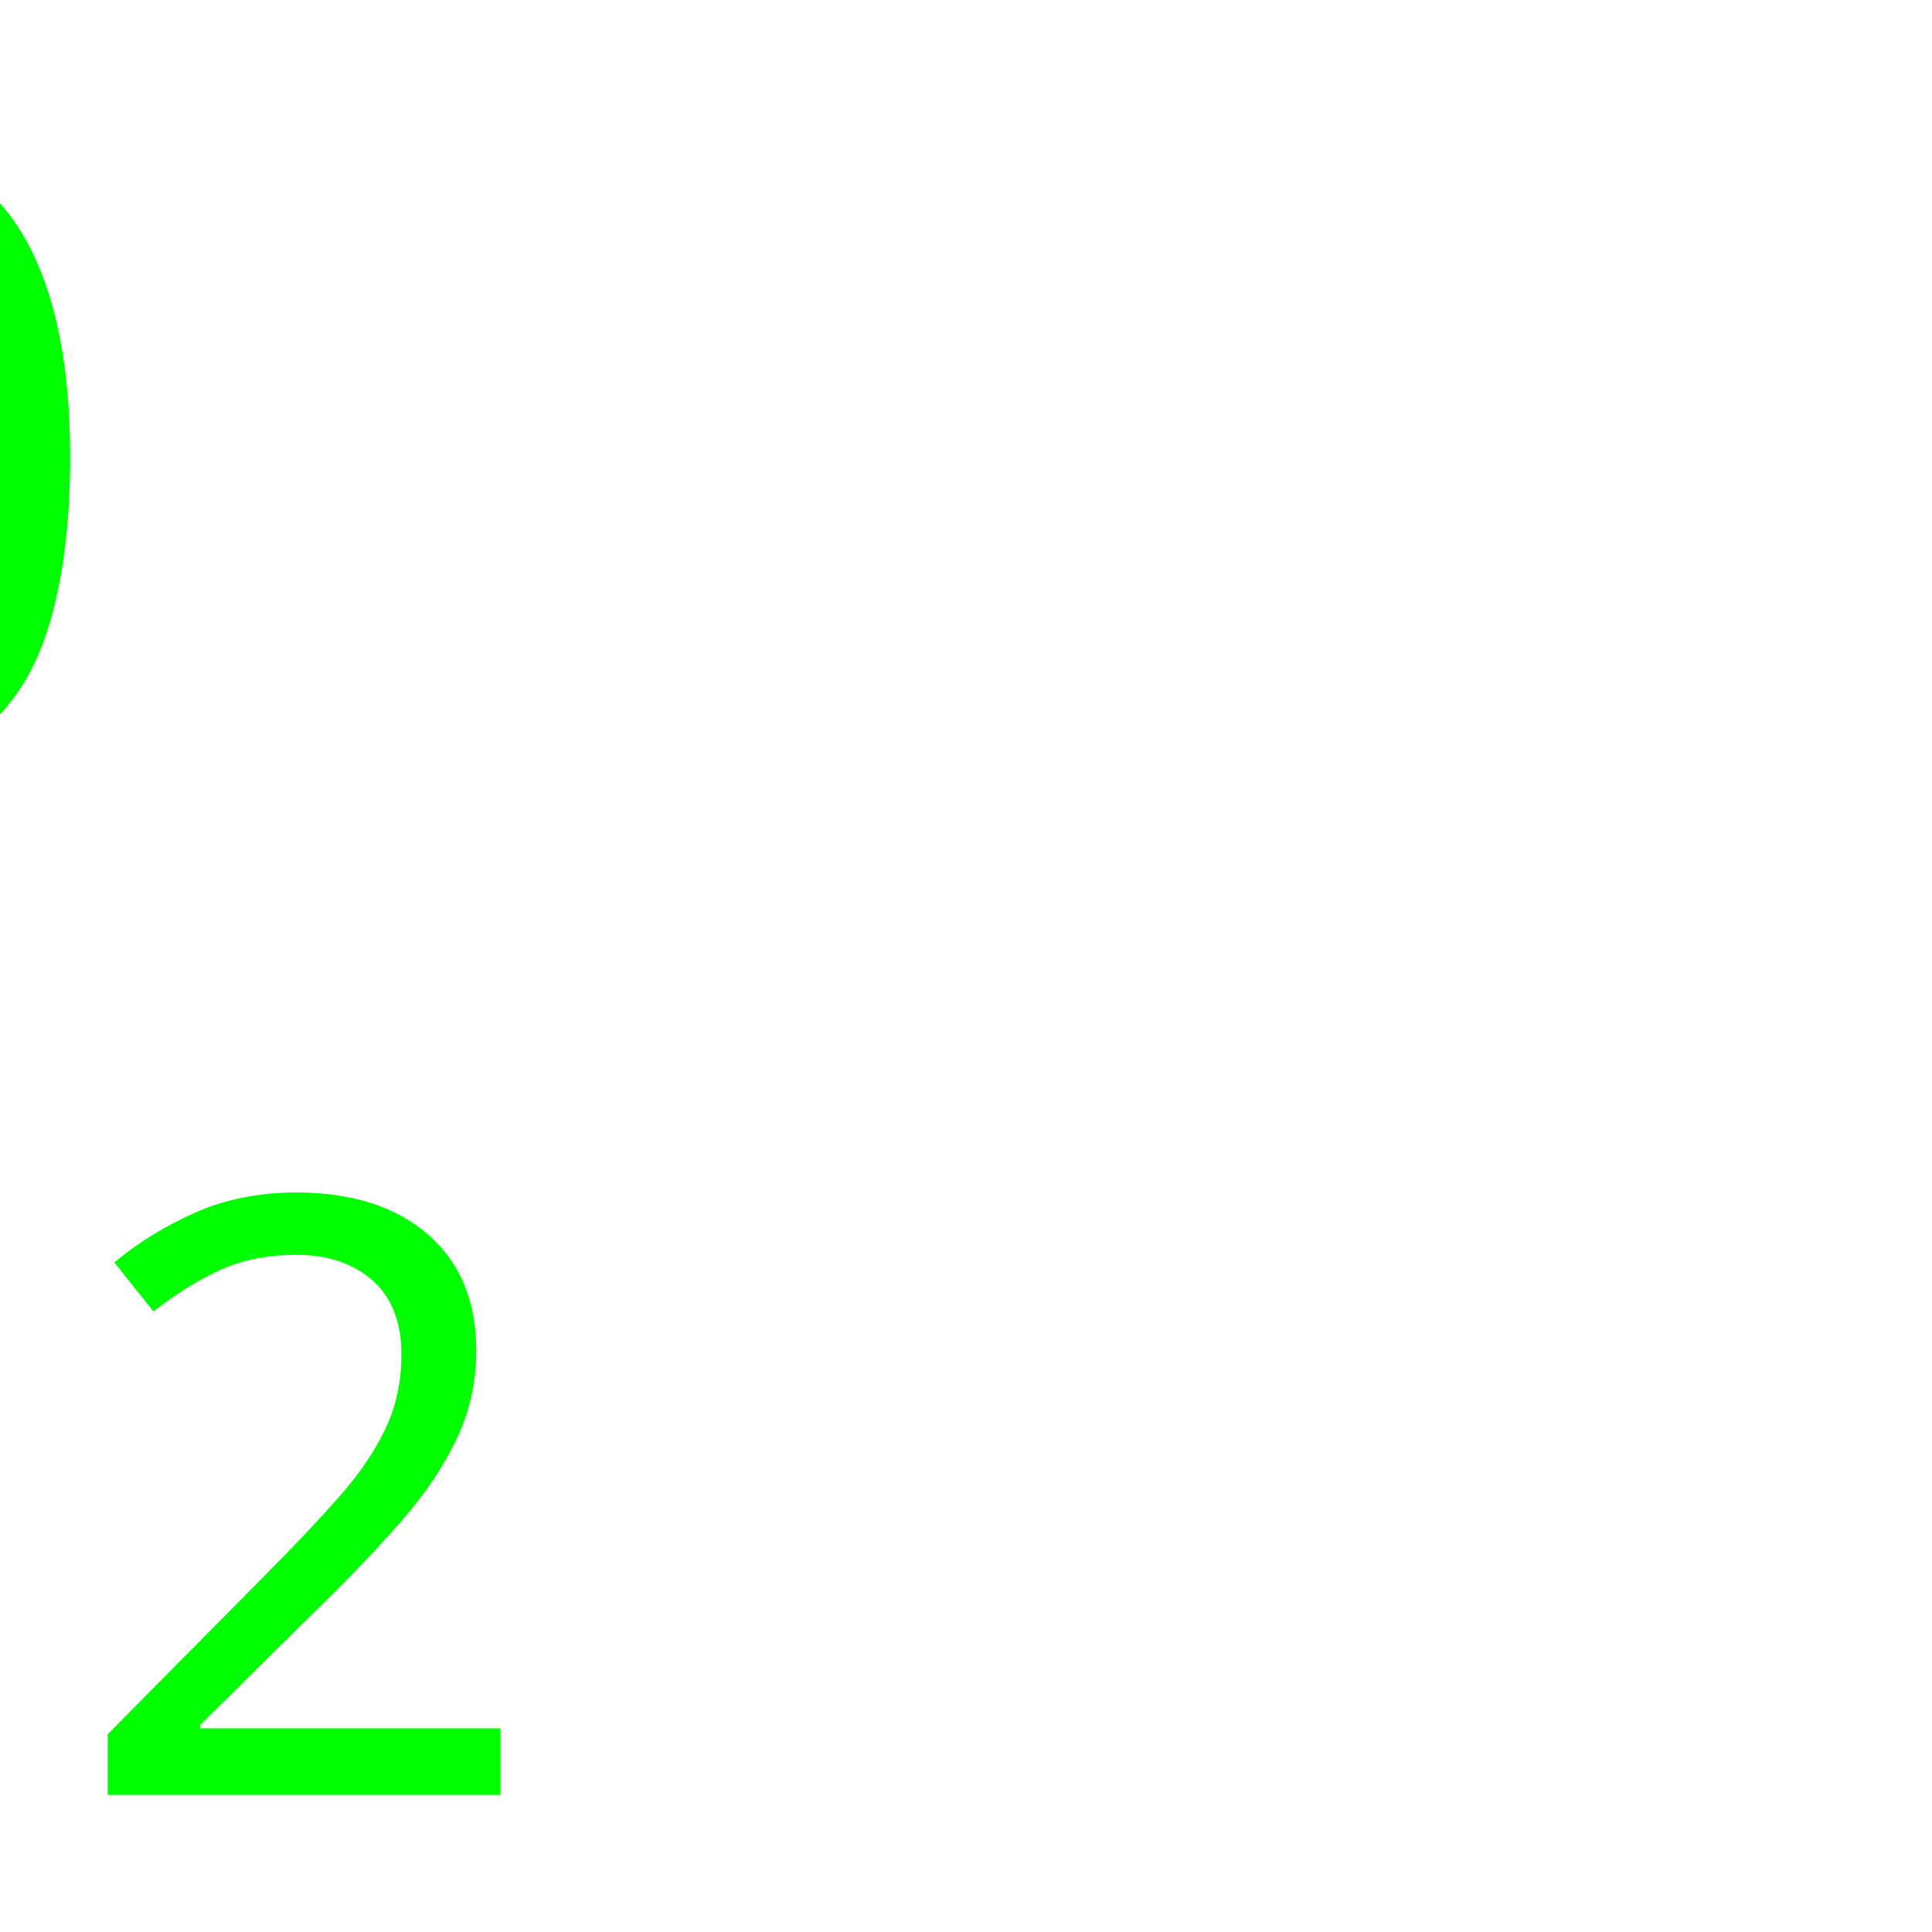
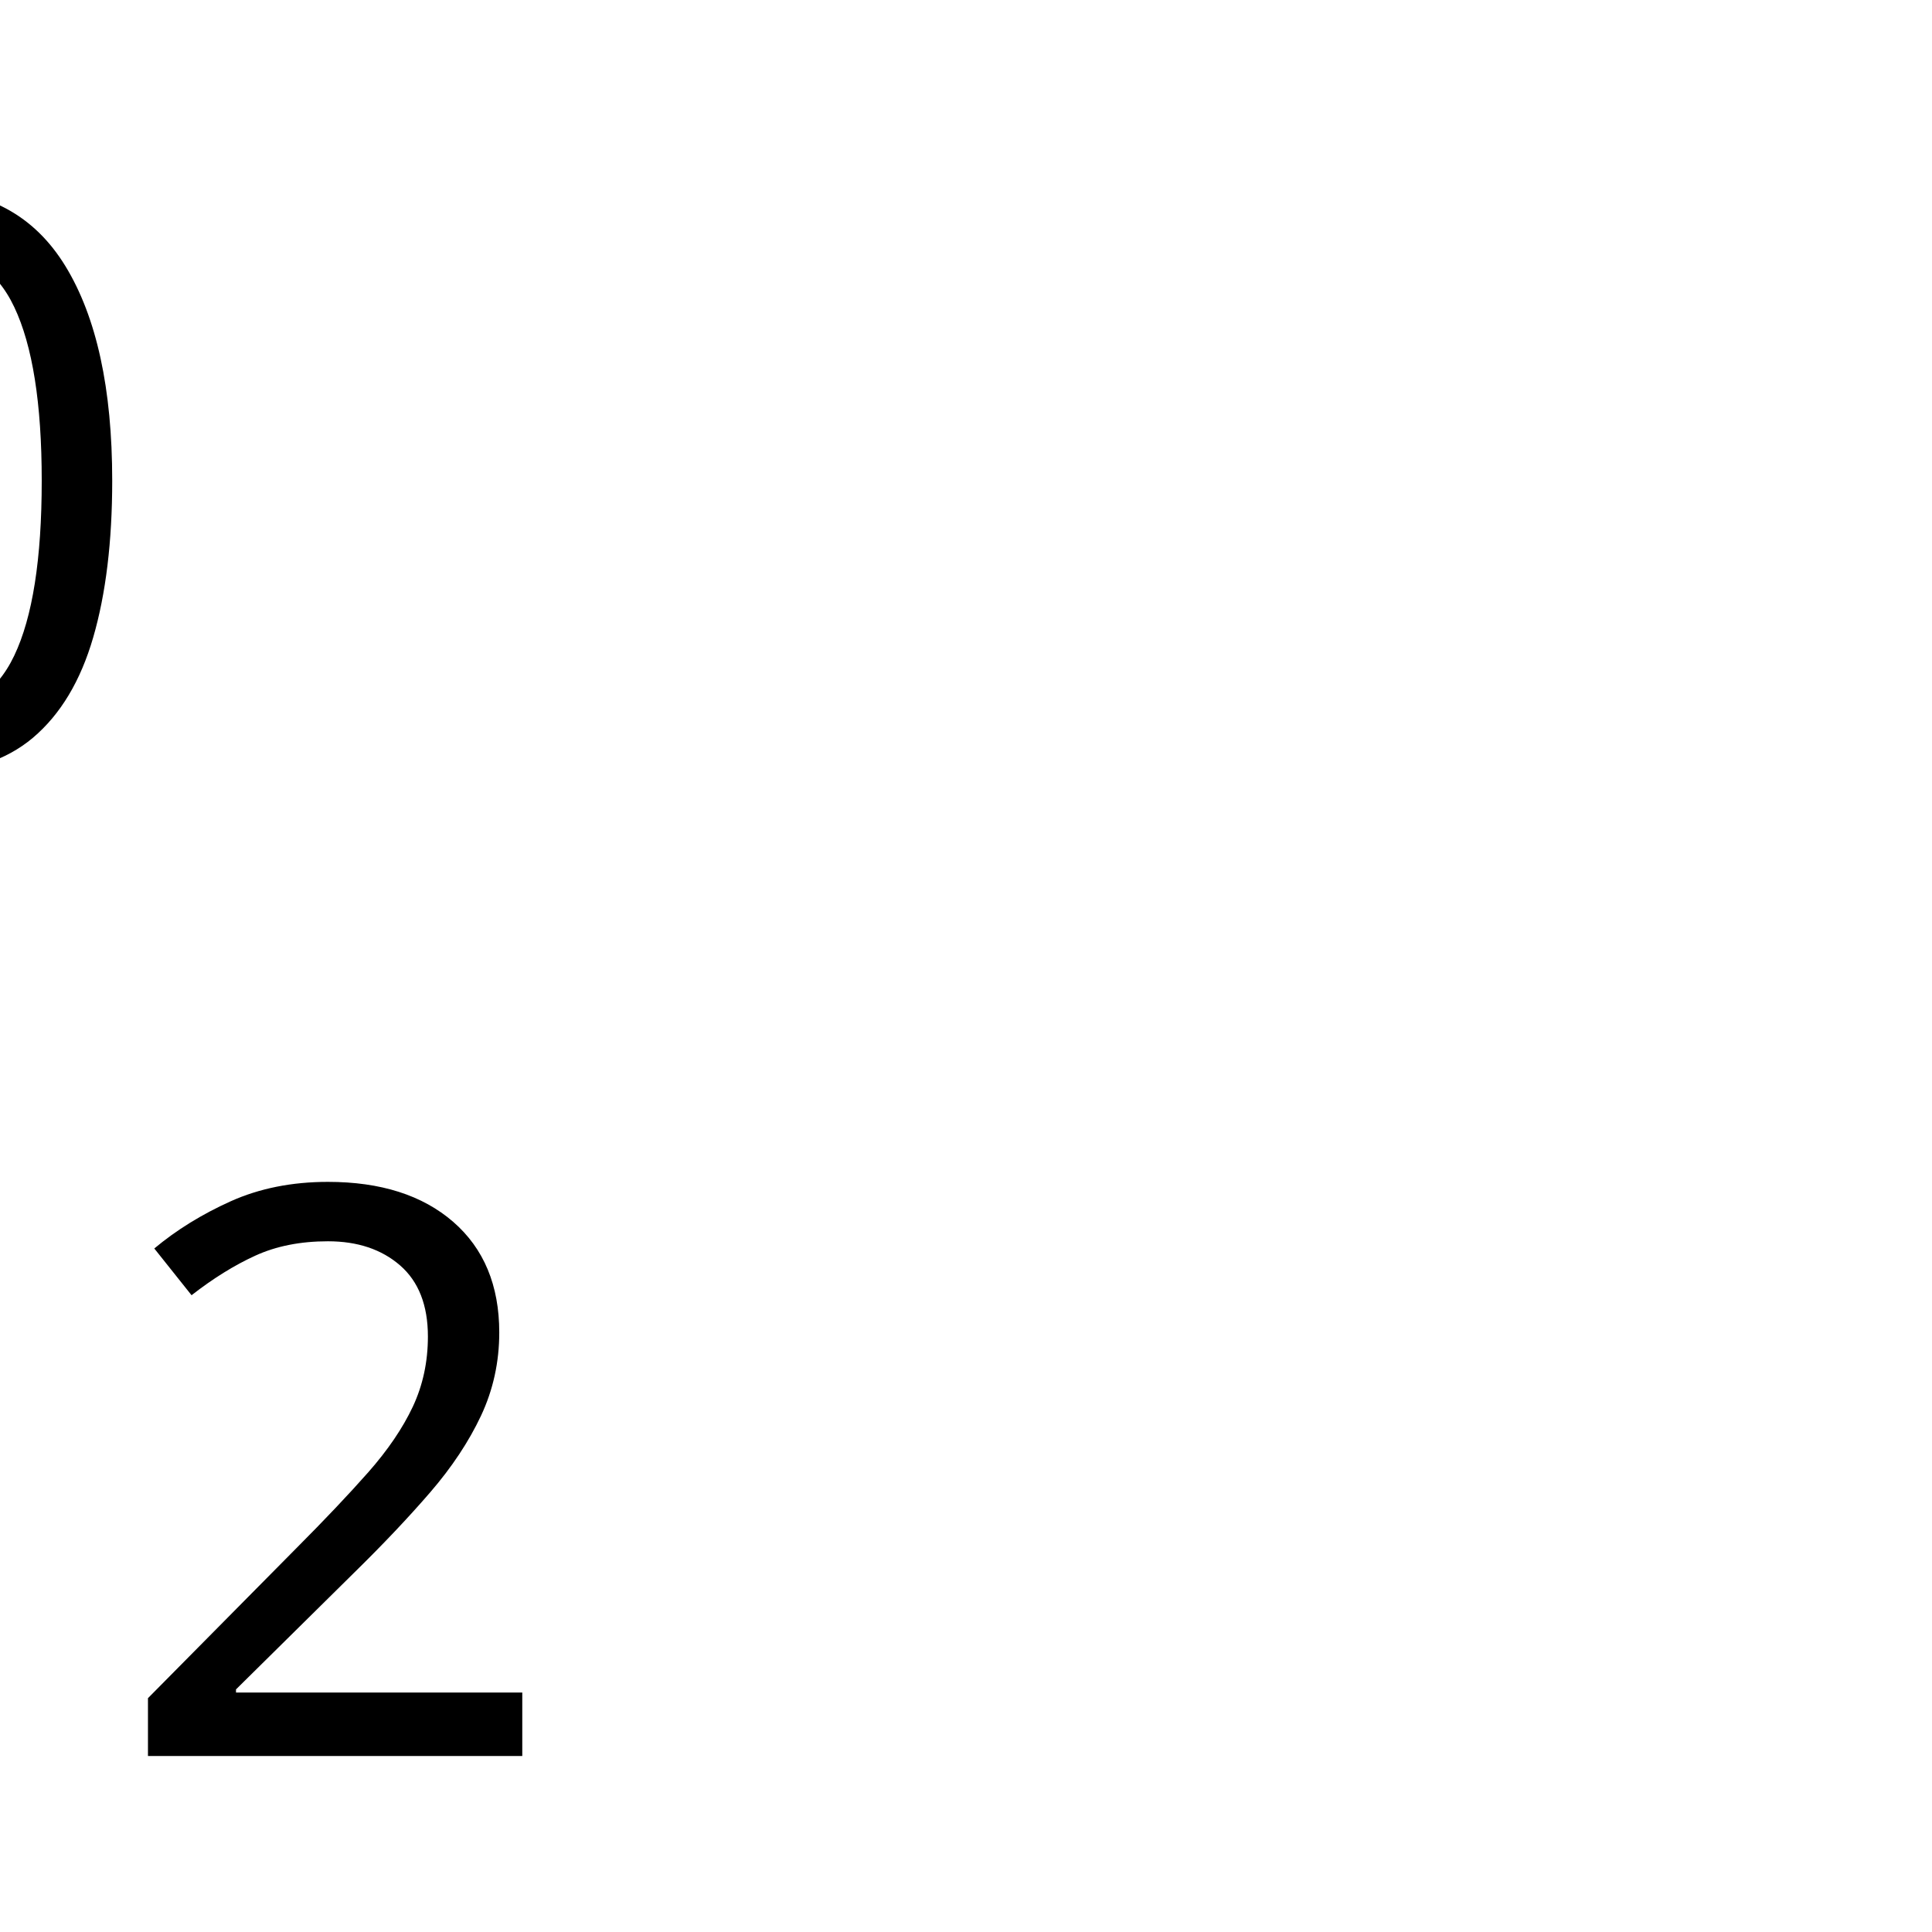
- <svg xmlns="http://www.w3.org/2000/svg" version="1.1" id="svg2" viewBox="0 0 200 200" height="200" width="200">
+ <svg xmlns="http://www.w3.org/2000/svg" width="300" height="300" viewBox="0 0 300 300" id="svg2" version="1.1">
  <defs id="defs4" />
-   <g transform="translate(0,-852.3622)" id="layer1">
-     <text id="text4136" y="930.49" x="168.266" style="font-style:normal;font-variant:normal;font-weight:normal;font-stretch:normal;font-size:86.142px;line-height:125%;font-family:Sans;-inkscape-font-specification:Sans;text-align:end;letter-spacing:0px;word-spacing:0px;text-anchor:end;fill:#00ff00;fill-opacity:1;stroke:none;stroke-width:1px;stroke-linecap:butt;stroke-linejoin:miter;stroke-opacity:1;" xml:space="preserve">
-       <tspan y="930.49" x="168.266" id="tspan4138">10</tspan>
-       <tspan id="tspan4140" y="1038.168" x="168.266">x 2</tspan>
+   <g style="fill:#000000" id="layer1" transform="matrix(1.429627,0,0,1.429627,7.037347,-1211.522)">
+     <text xml:space="preserve" style="font-style:normal;font-variant:normal;font-weight:normal;font-stretch:normal;font-size:86.142px;line-height:125%;font-family:Sans;-inkscape-font-specification:Sans;text-align:end;letter-spacing:0px;word-spacing:0px;text-anchor:end;fill:#000000;fill-opacity:1;stroke:none;stroke-width:1px;stroke-linecap:butt;stroke-linejoin:miter;stroke-opacity:1" x="168.266" y="930.49" id="text4136">
+       <tspan style="fill:#000000" id="tspan4138" x="168.266" y="930.49">10</tspan>
+       <tspan style="fill:#000000" x="168.266" y="1038.168" id="tspan4140">x 2</tspan>
    </text>
  </g>
</svg>
